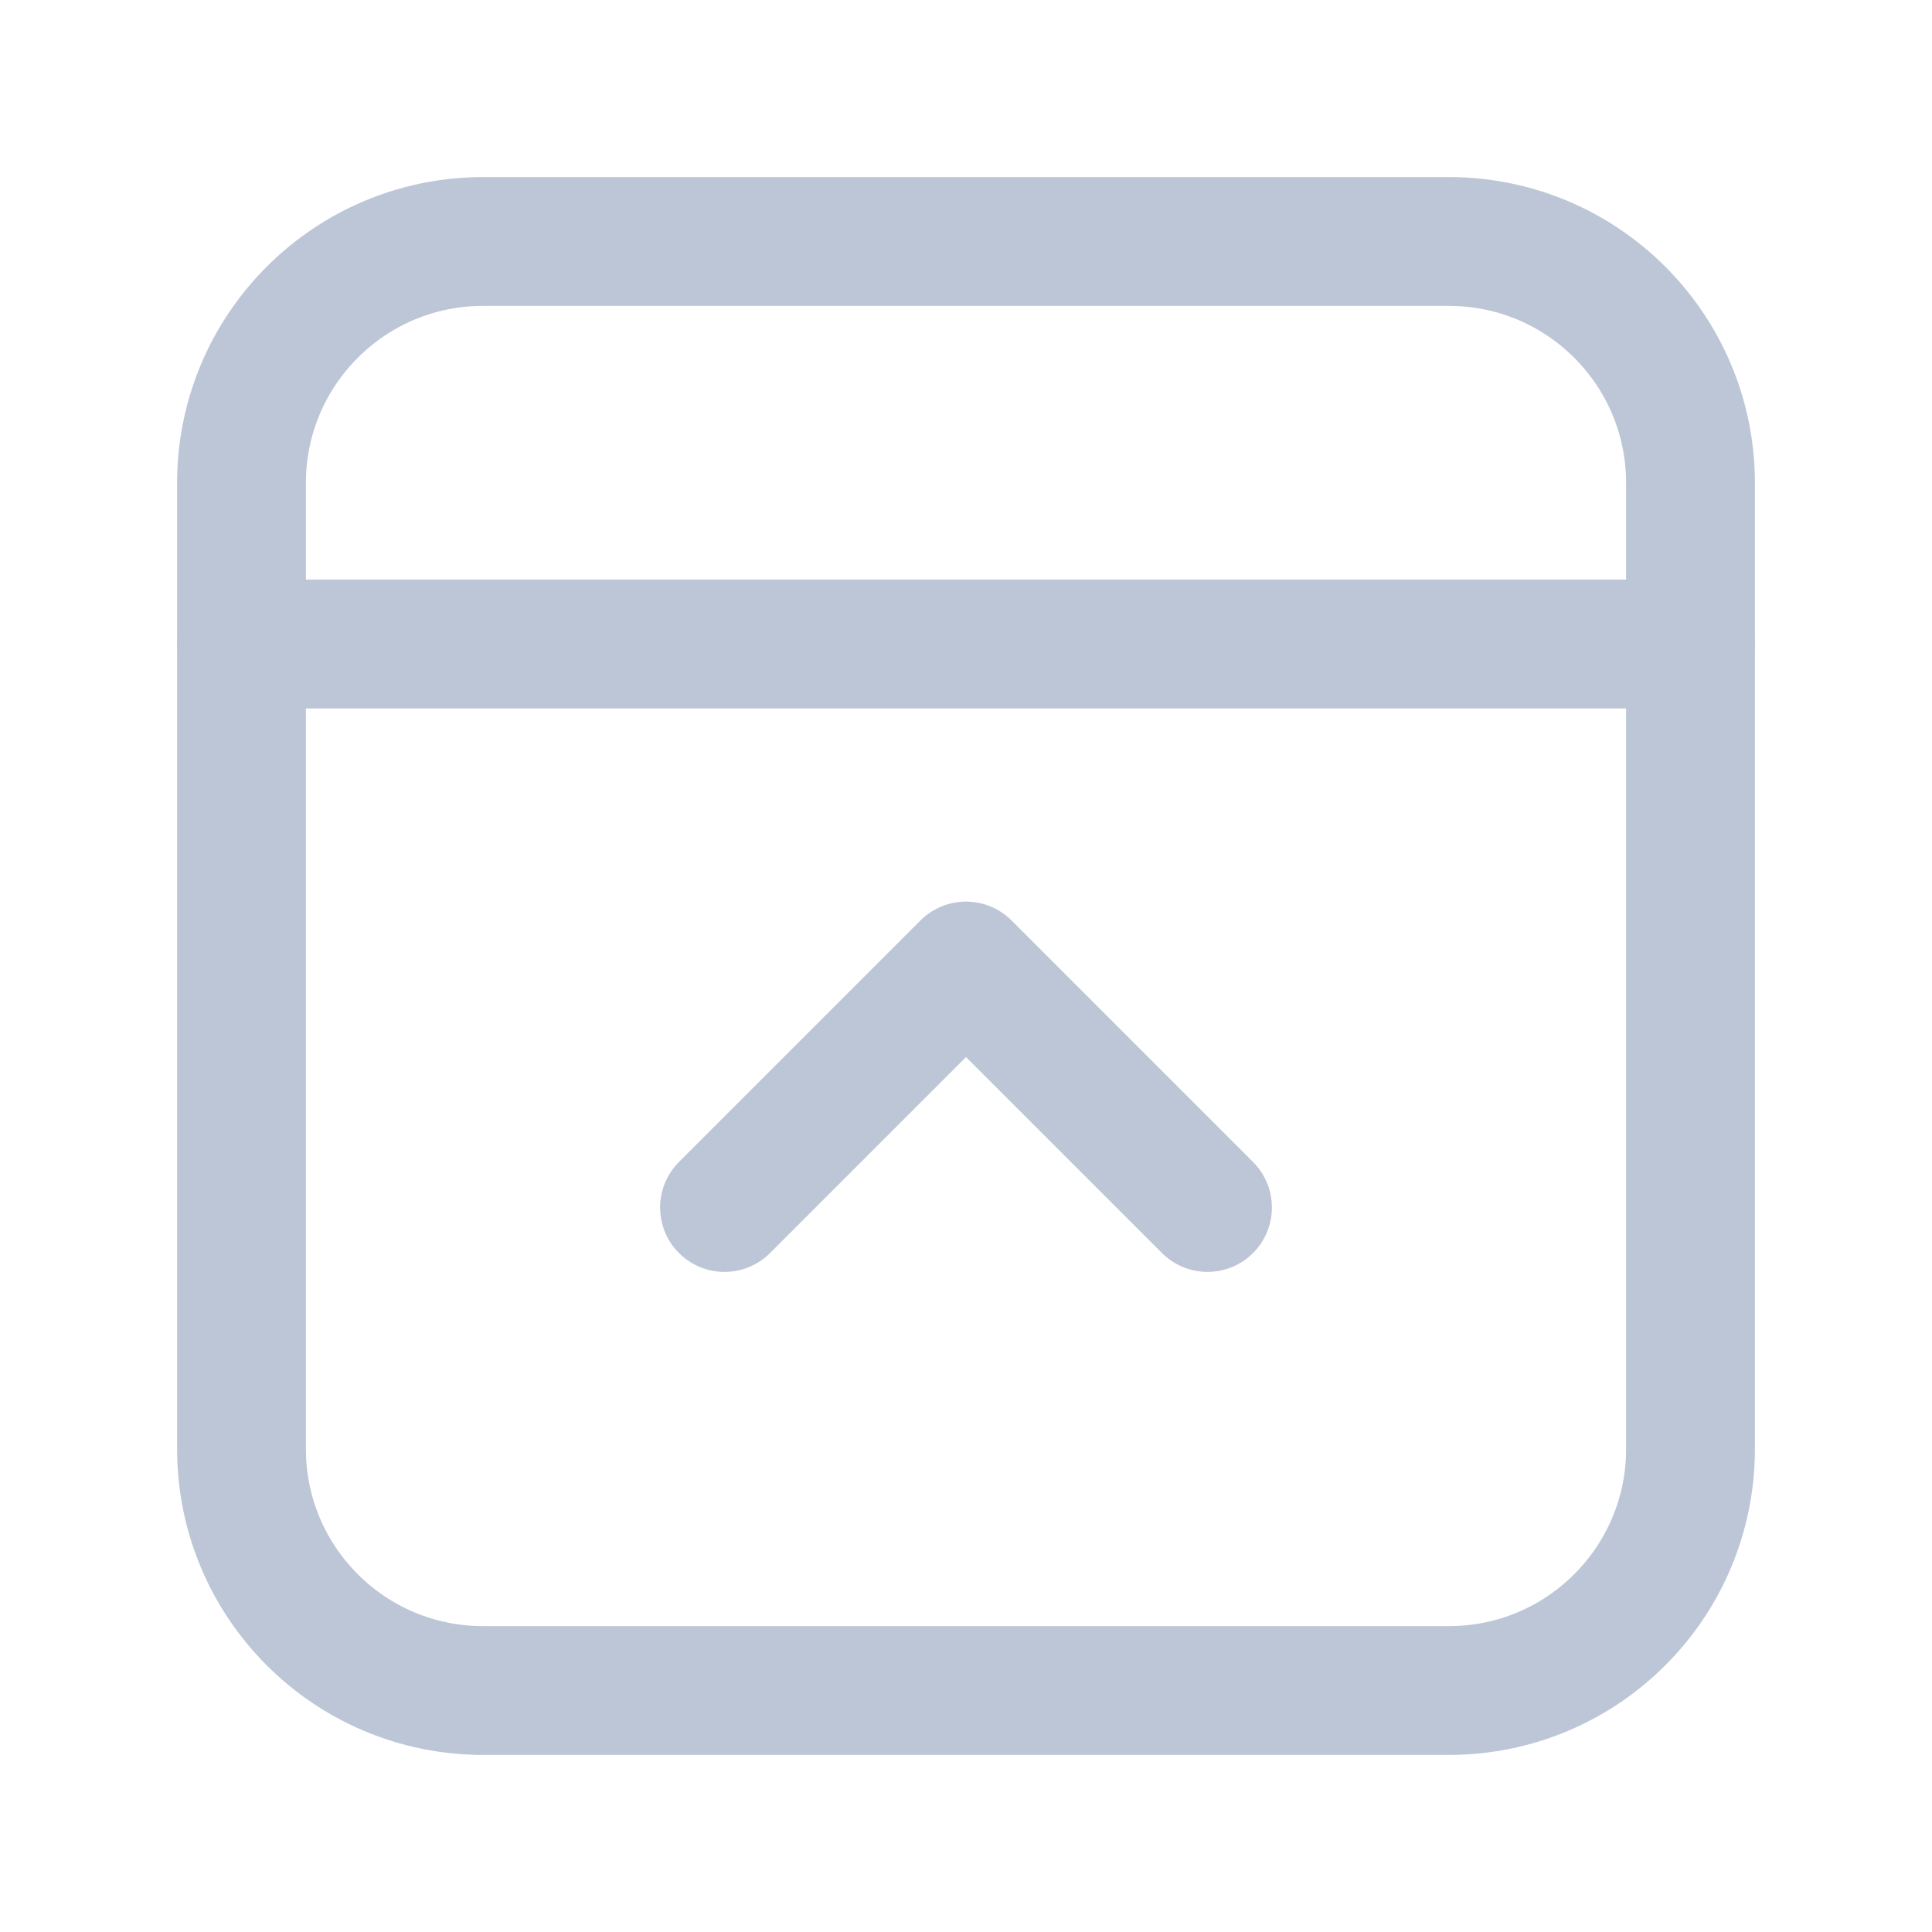
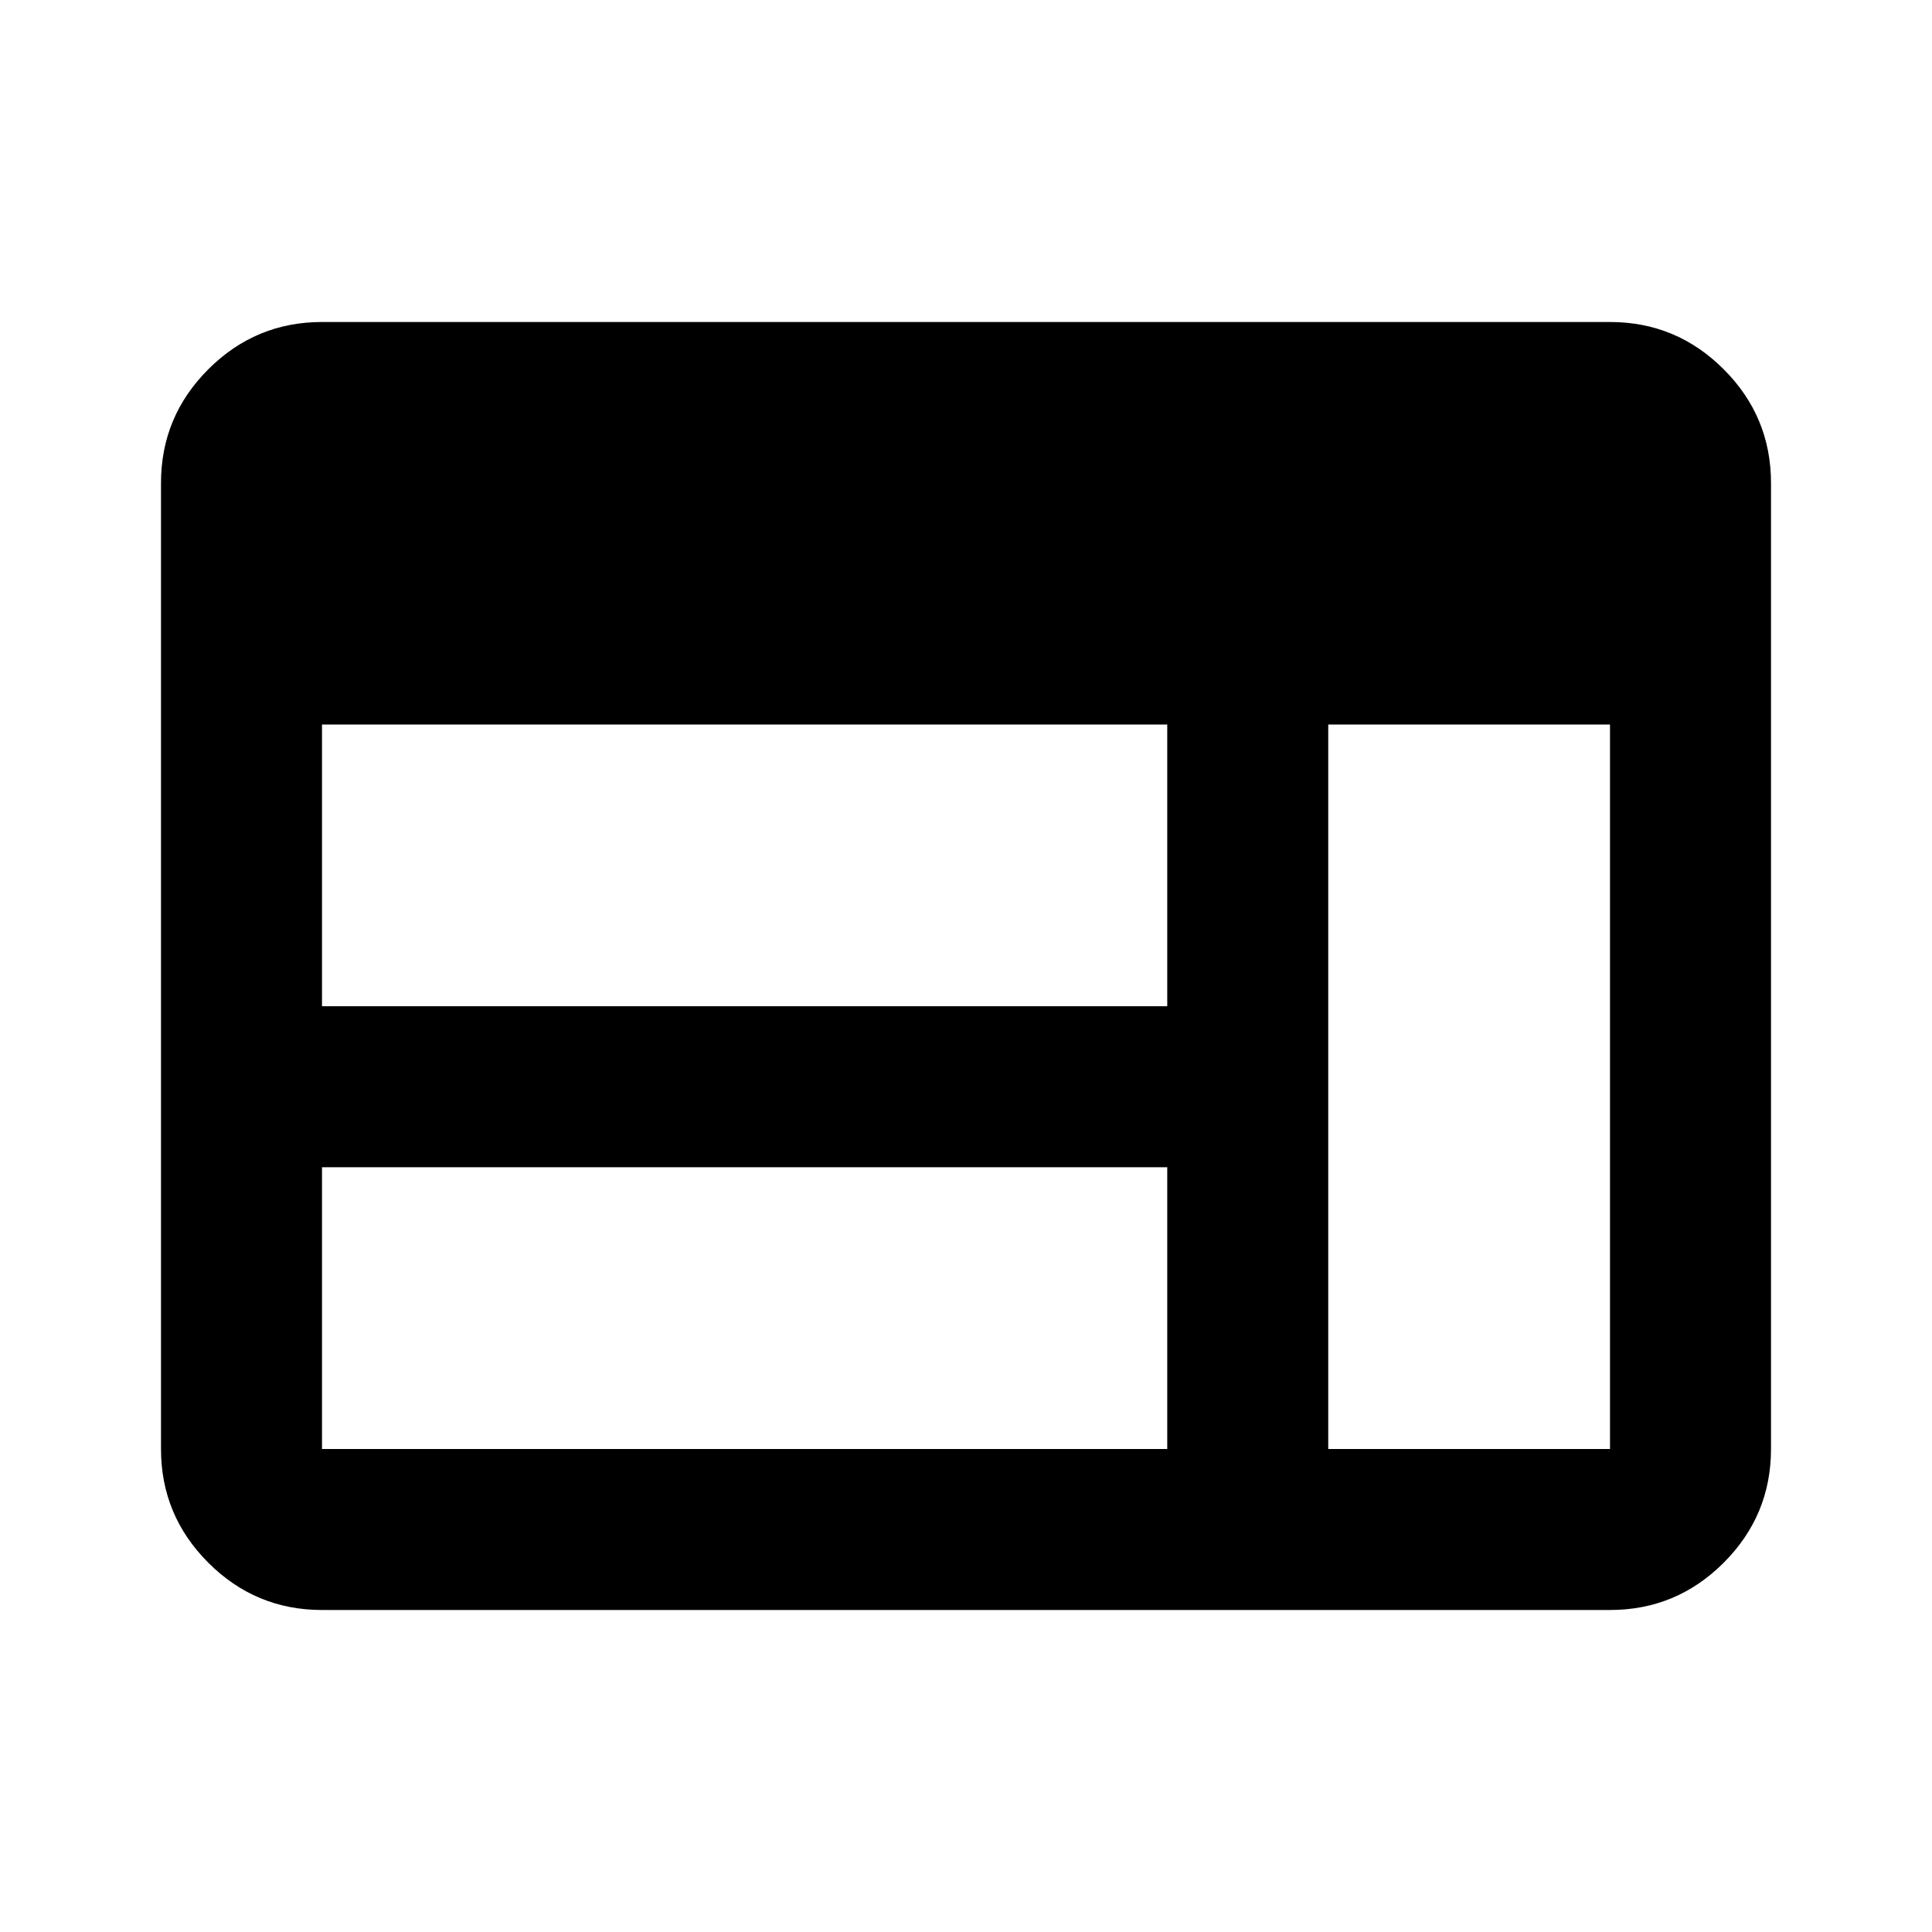
- <svg xmlns="http://www.w3.org/2000/svg" viewBox="0 0 24 24" fill="none" stroke="#bcc6d6" stroke-width="1.6" stroke-linecap="round" stroke-linejoin="round">
-   <rect x="3" y="3" width="18" height="18" rx="3" />
-   <path d="M3 8h18m-12 7 3-3 3 3" />
+ <svg xmlns="http://www.w3.org/2000/svg" height="24" viewBox="0 -960 960 960" width="24">
+   <path fill="context-fill #f5f5f7" d="M160-160q-33 0-56.5-23.5T80-240v-480q0-33 23.5-56.5T160-800h640q33 0 56.5 23.5T880-720v480q0 33-23.5 56.5T800-160H160Zm0-80h420v-140H160v140Zm500 0h140v-360H660v360ZM160-460h420v-140H160v140Z" />
</svg>
